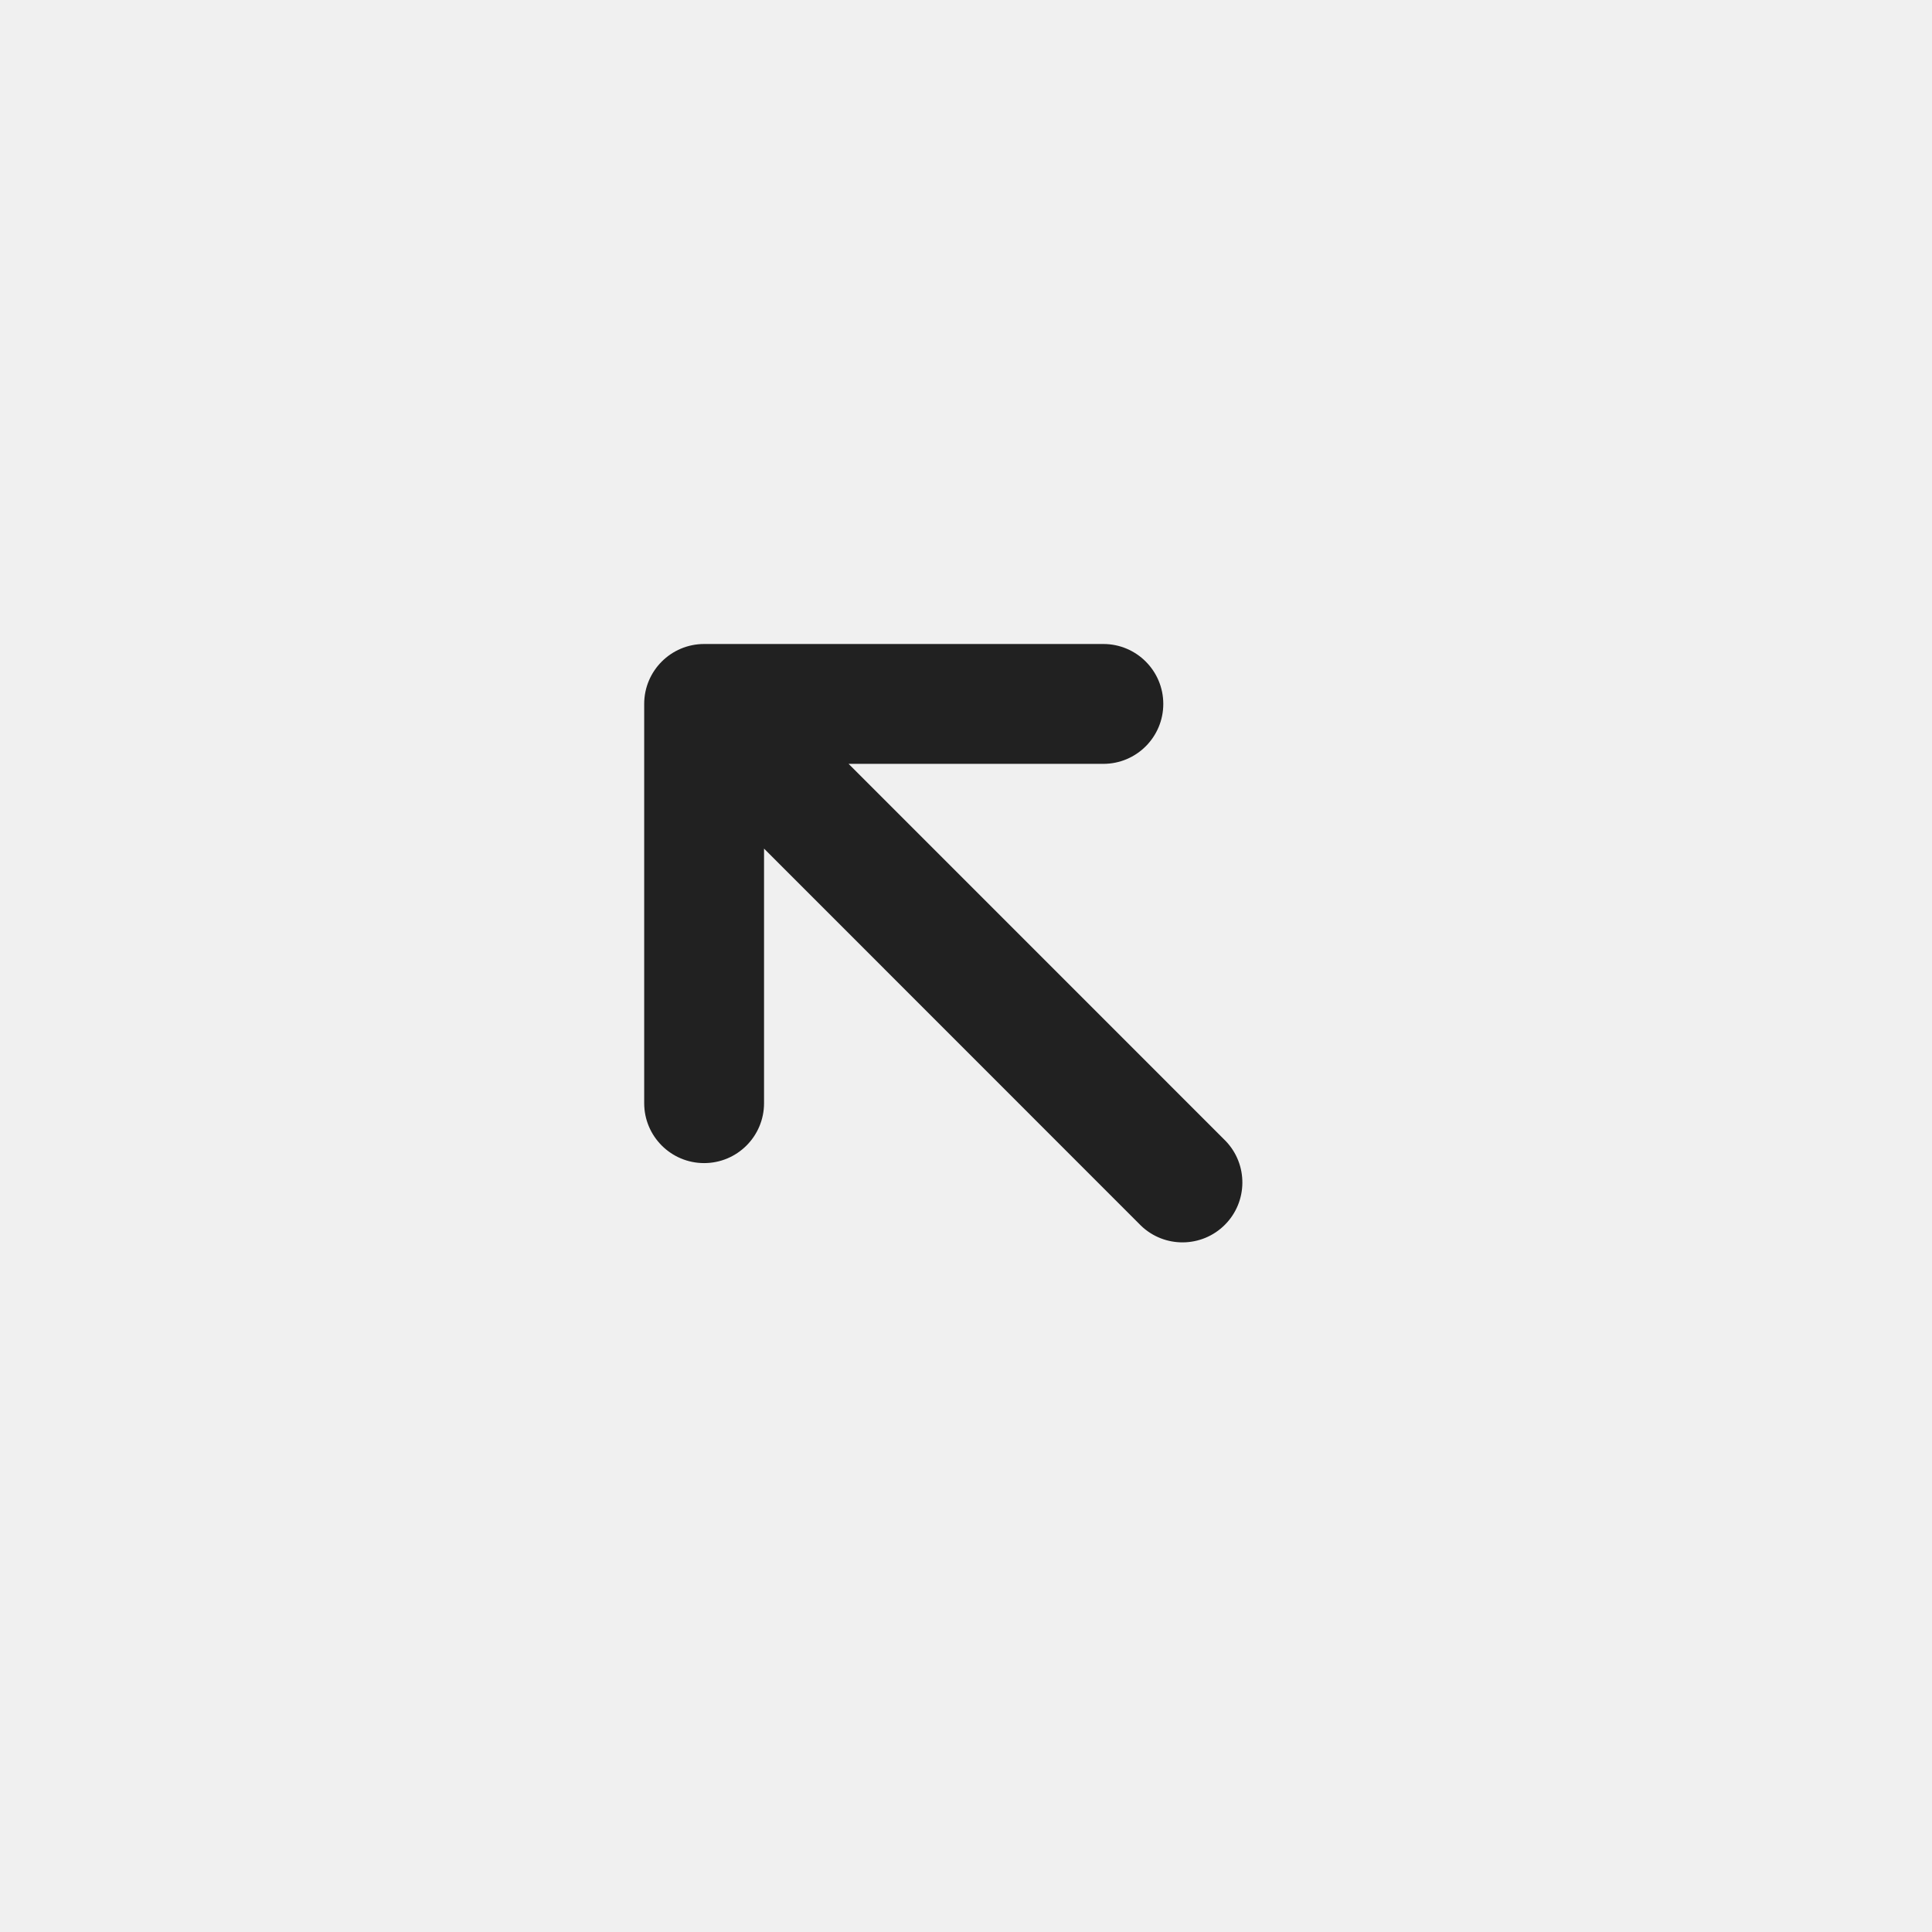
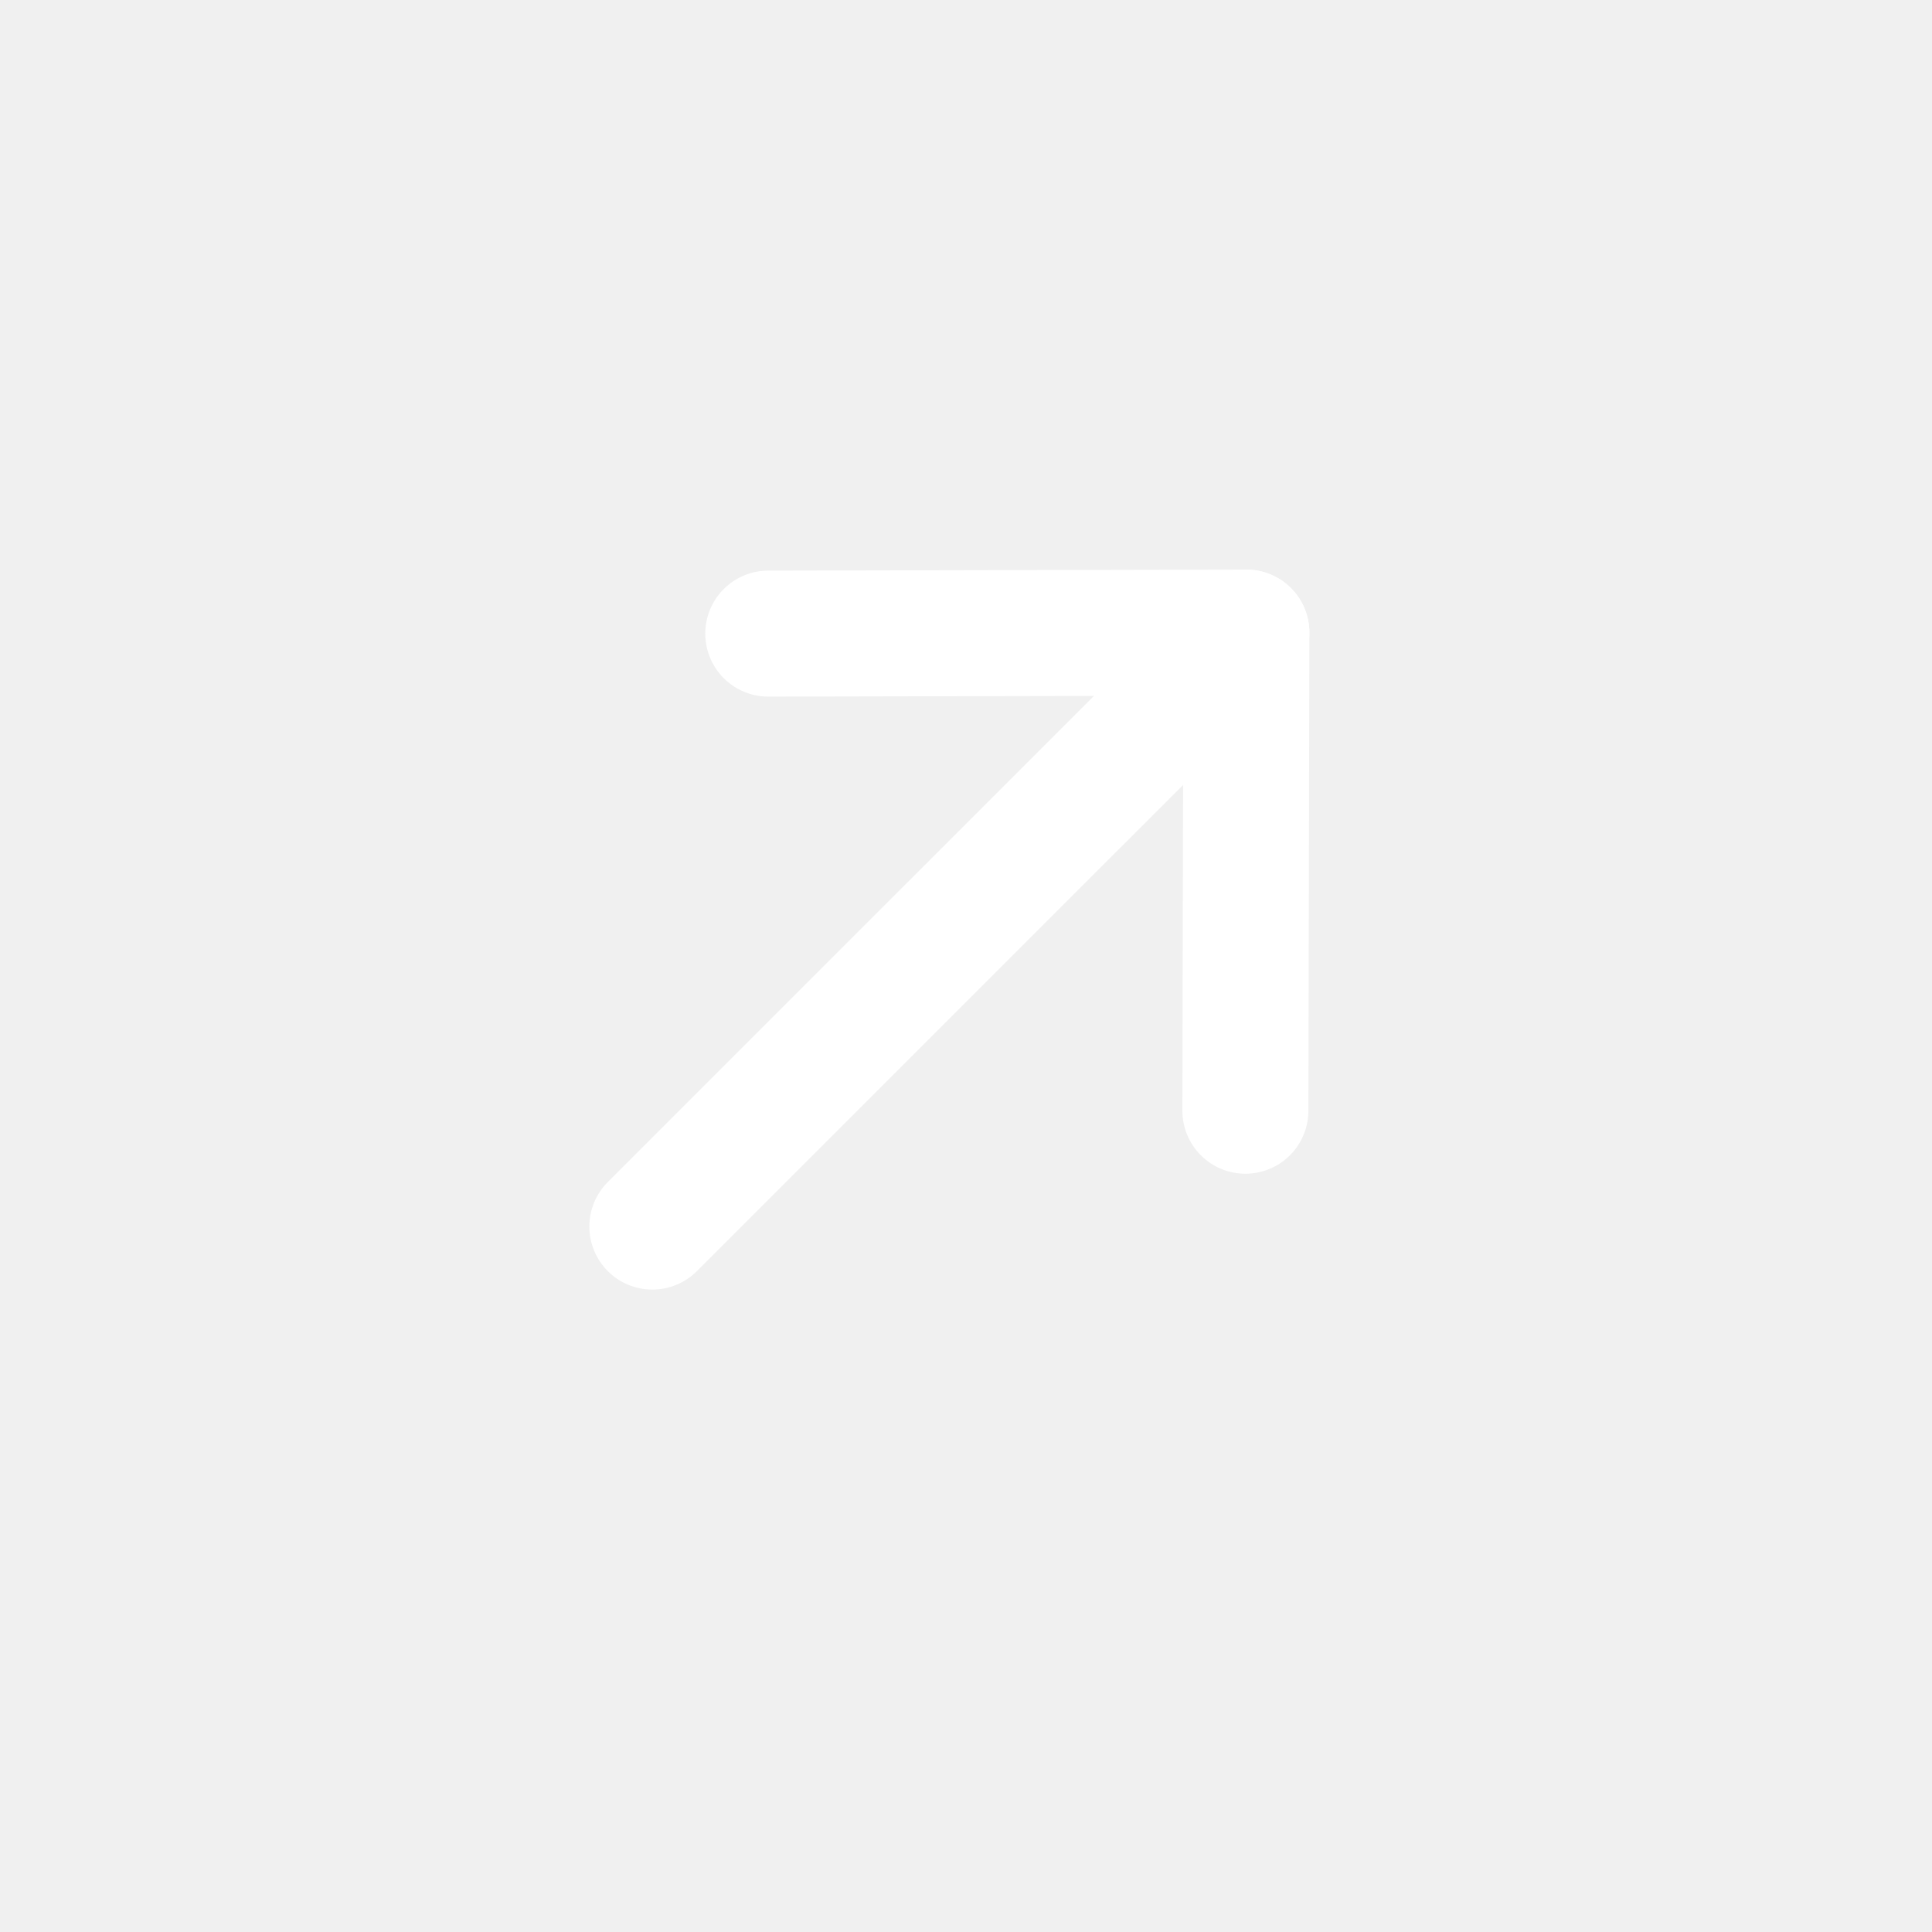
- <svg xmlns="http://www.w3.org/2000/svg" id="icon_send" width="30" height="30" viewBox="0 0 30 30">
-   <rect id="icon_trim" data-name="icon trim" width="30" height="30" fill="none" />
-   <path id="Path_121738" data-name="Path 121738" d="M1.588.273A.93.93,0,0,0,.273,1.588L6.127,7.443H2.171a.93.93,0,0,0,0,1.861h6.2a.931.931,0,0,0,.93-.93v-6.2a.93.93,0,0,0-1.861,0V6.127Z" transform="translate(19.304 19.304) rotate(180)" fill="#212121" />
+ <svg xmlns="http://www.w3.org/2000/svg" width="23" height="23" viewBox="0 0 23 23" fill="none">
+   <path d="M14.838 7.531L7.766 14.602" stroke="white" stroke-width="1.5" stroke-linecap="round" stroke-linejoin="round" />
+   <path d="M9.146 7.543L14.838 7.531L14.826 13.223" stroke="white" stroke-width="1.5" stroke-linecap="round" stroke-linejoin="round" />
</svg>
